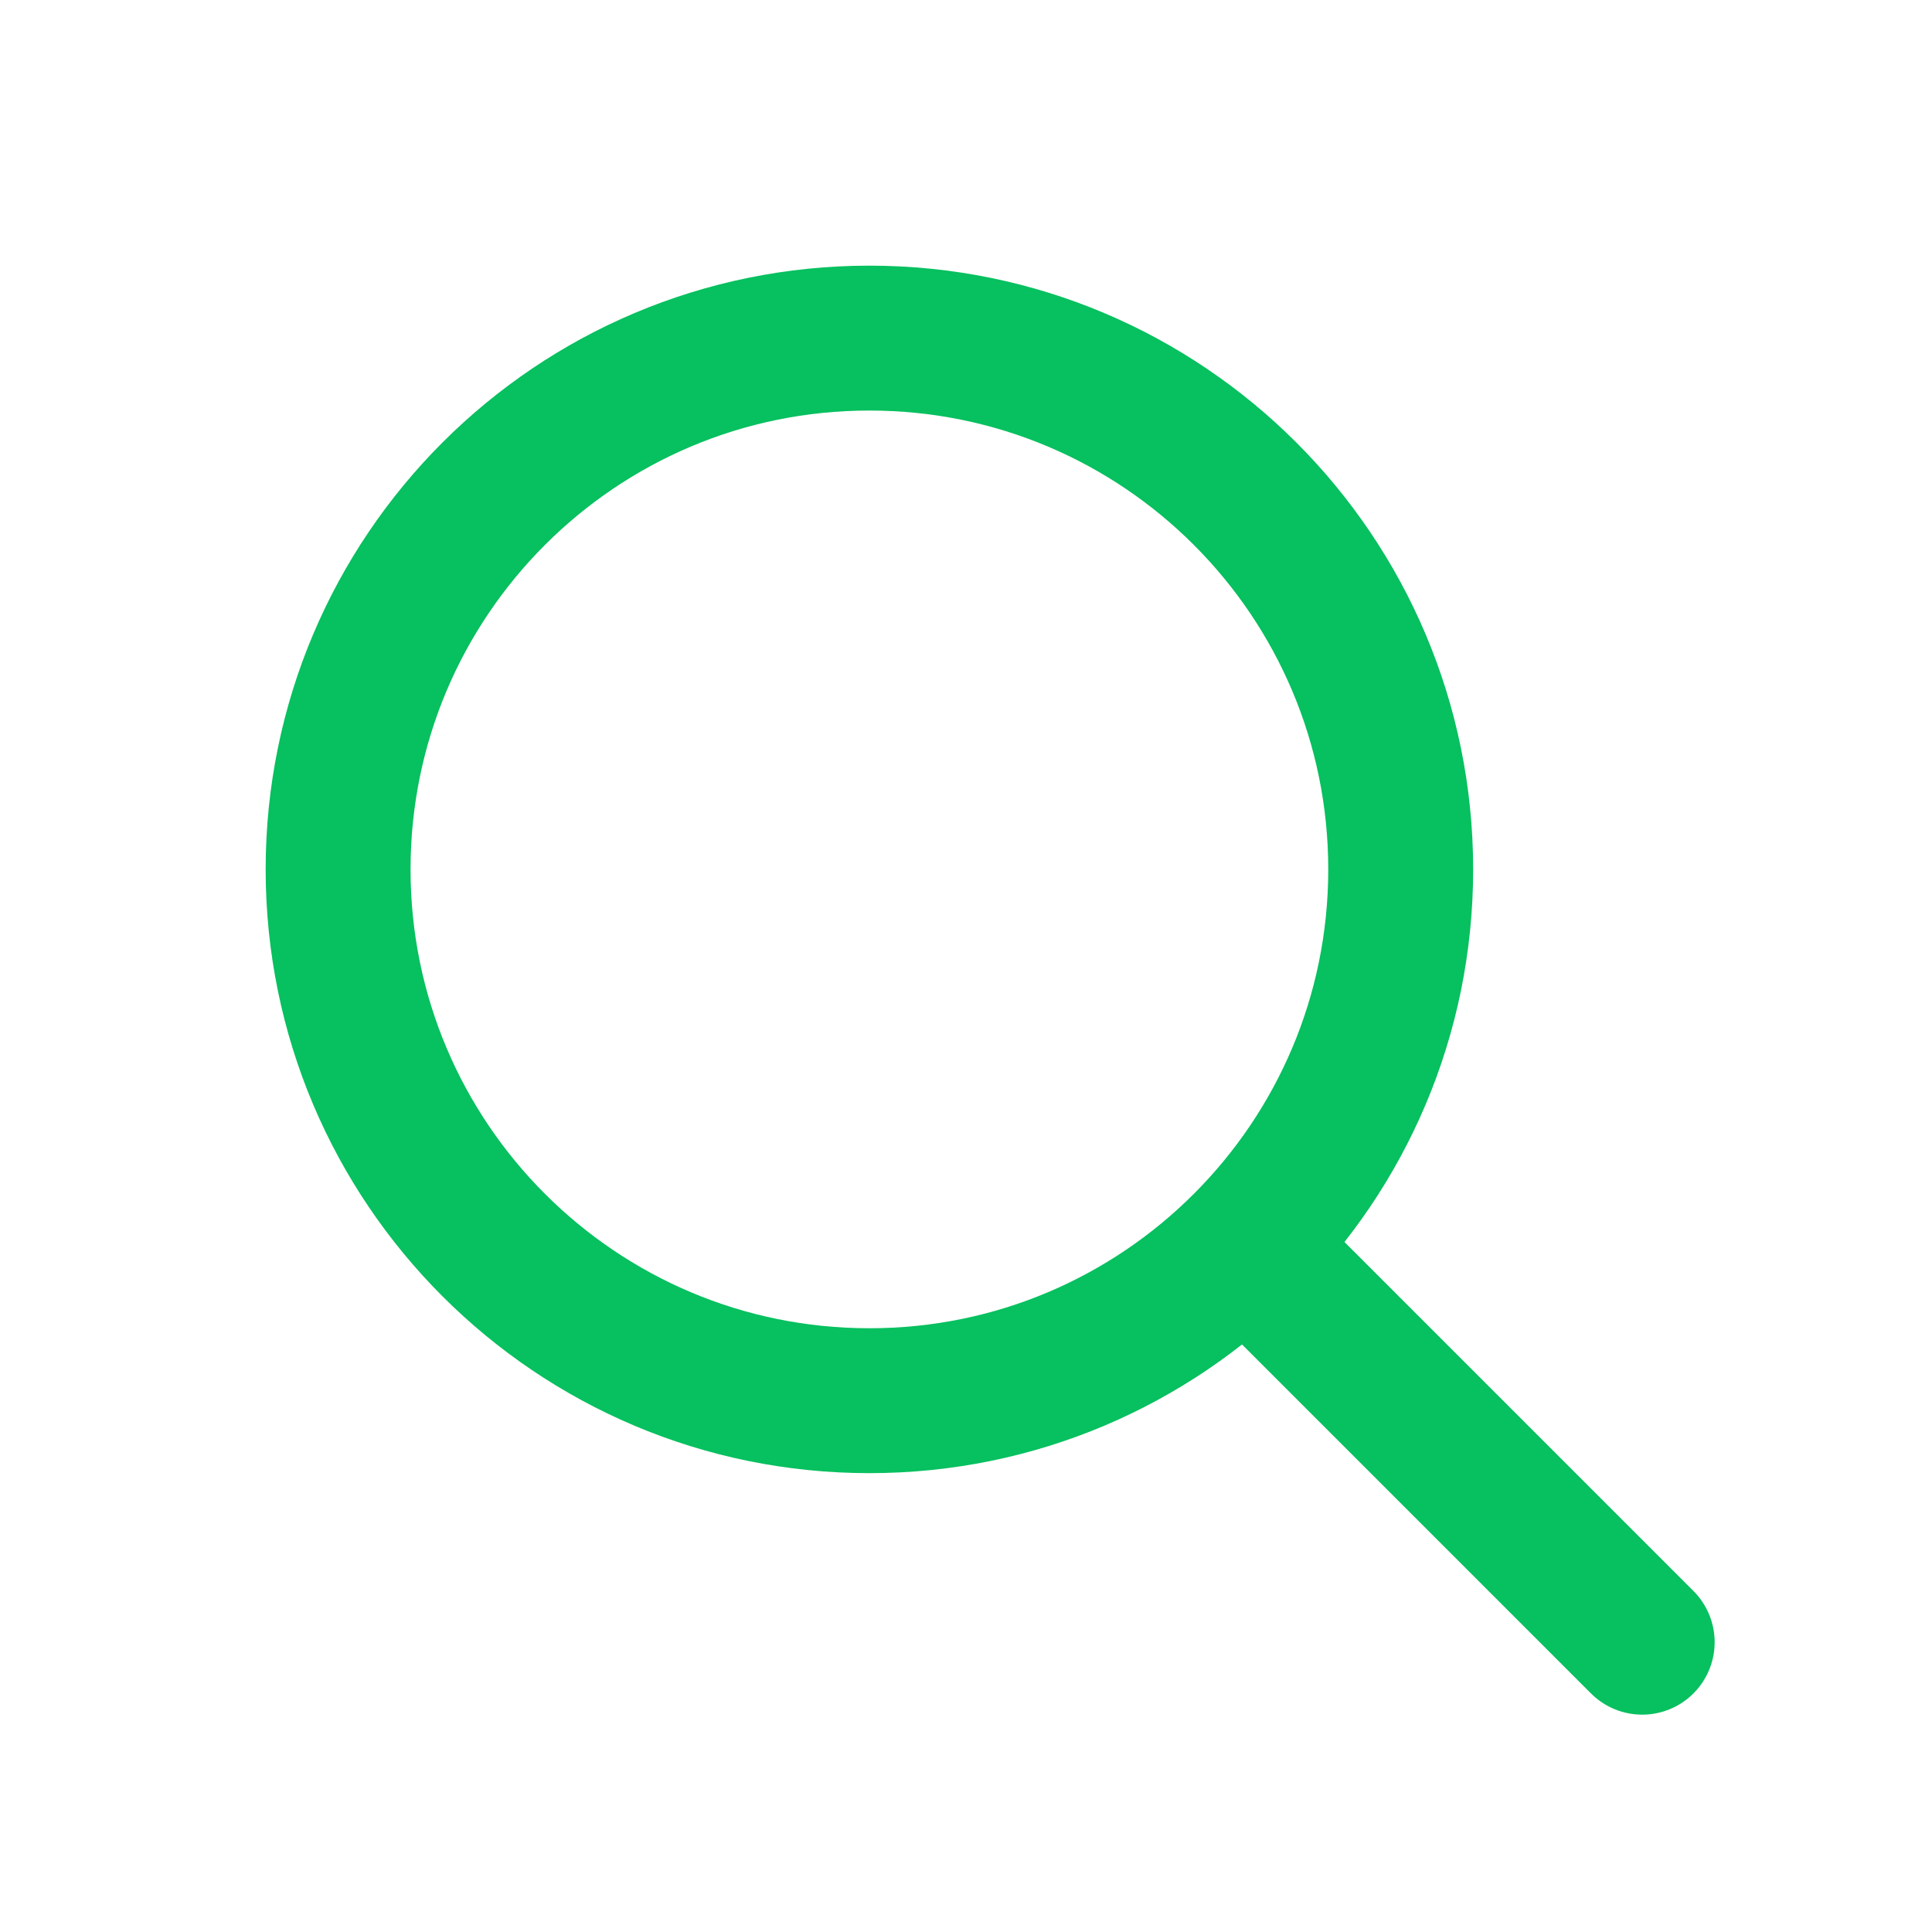
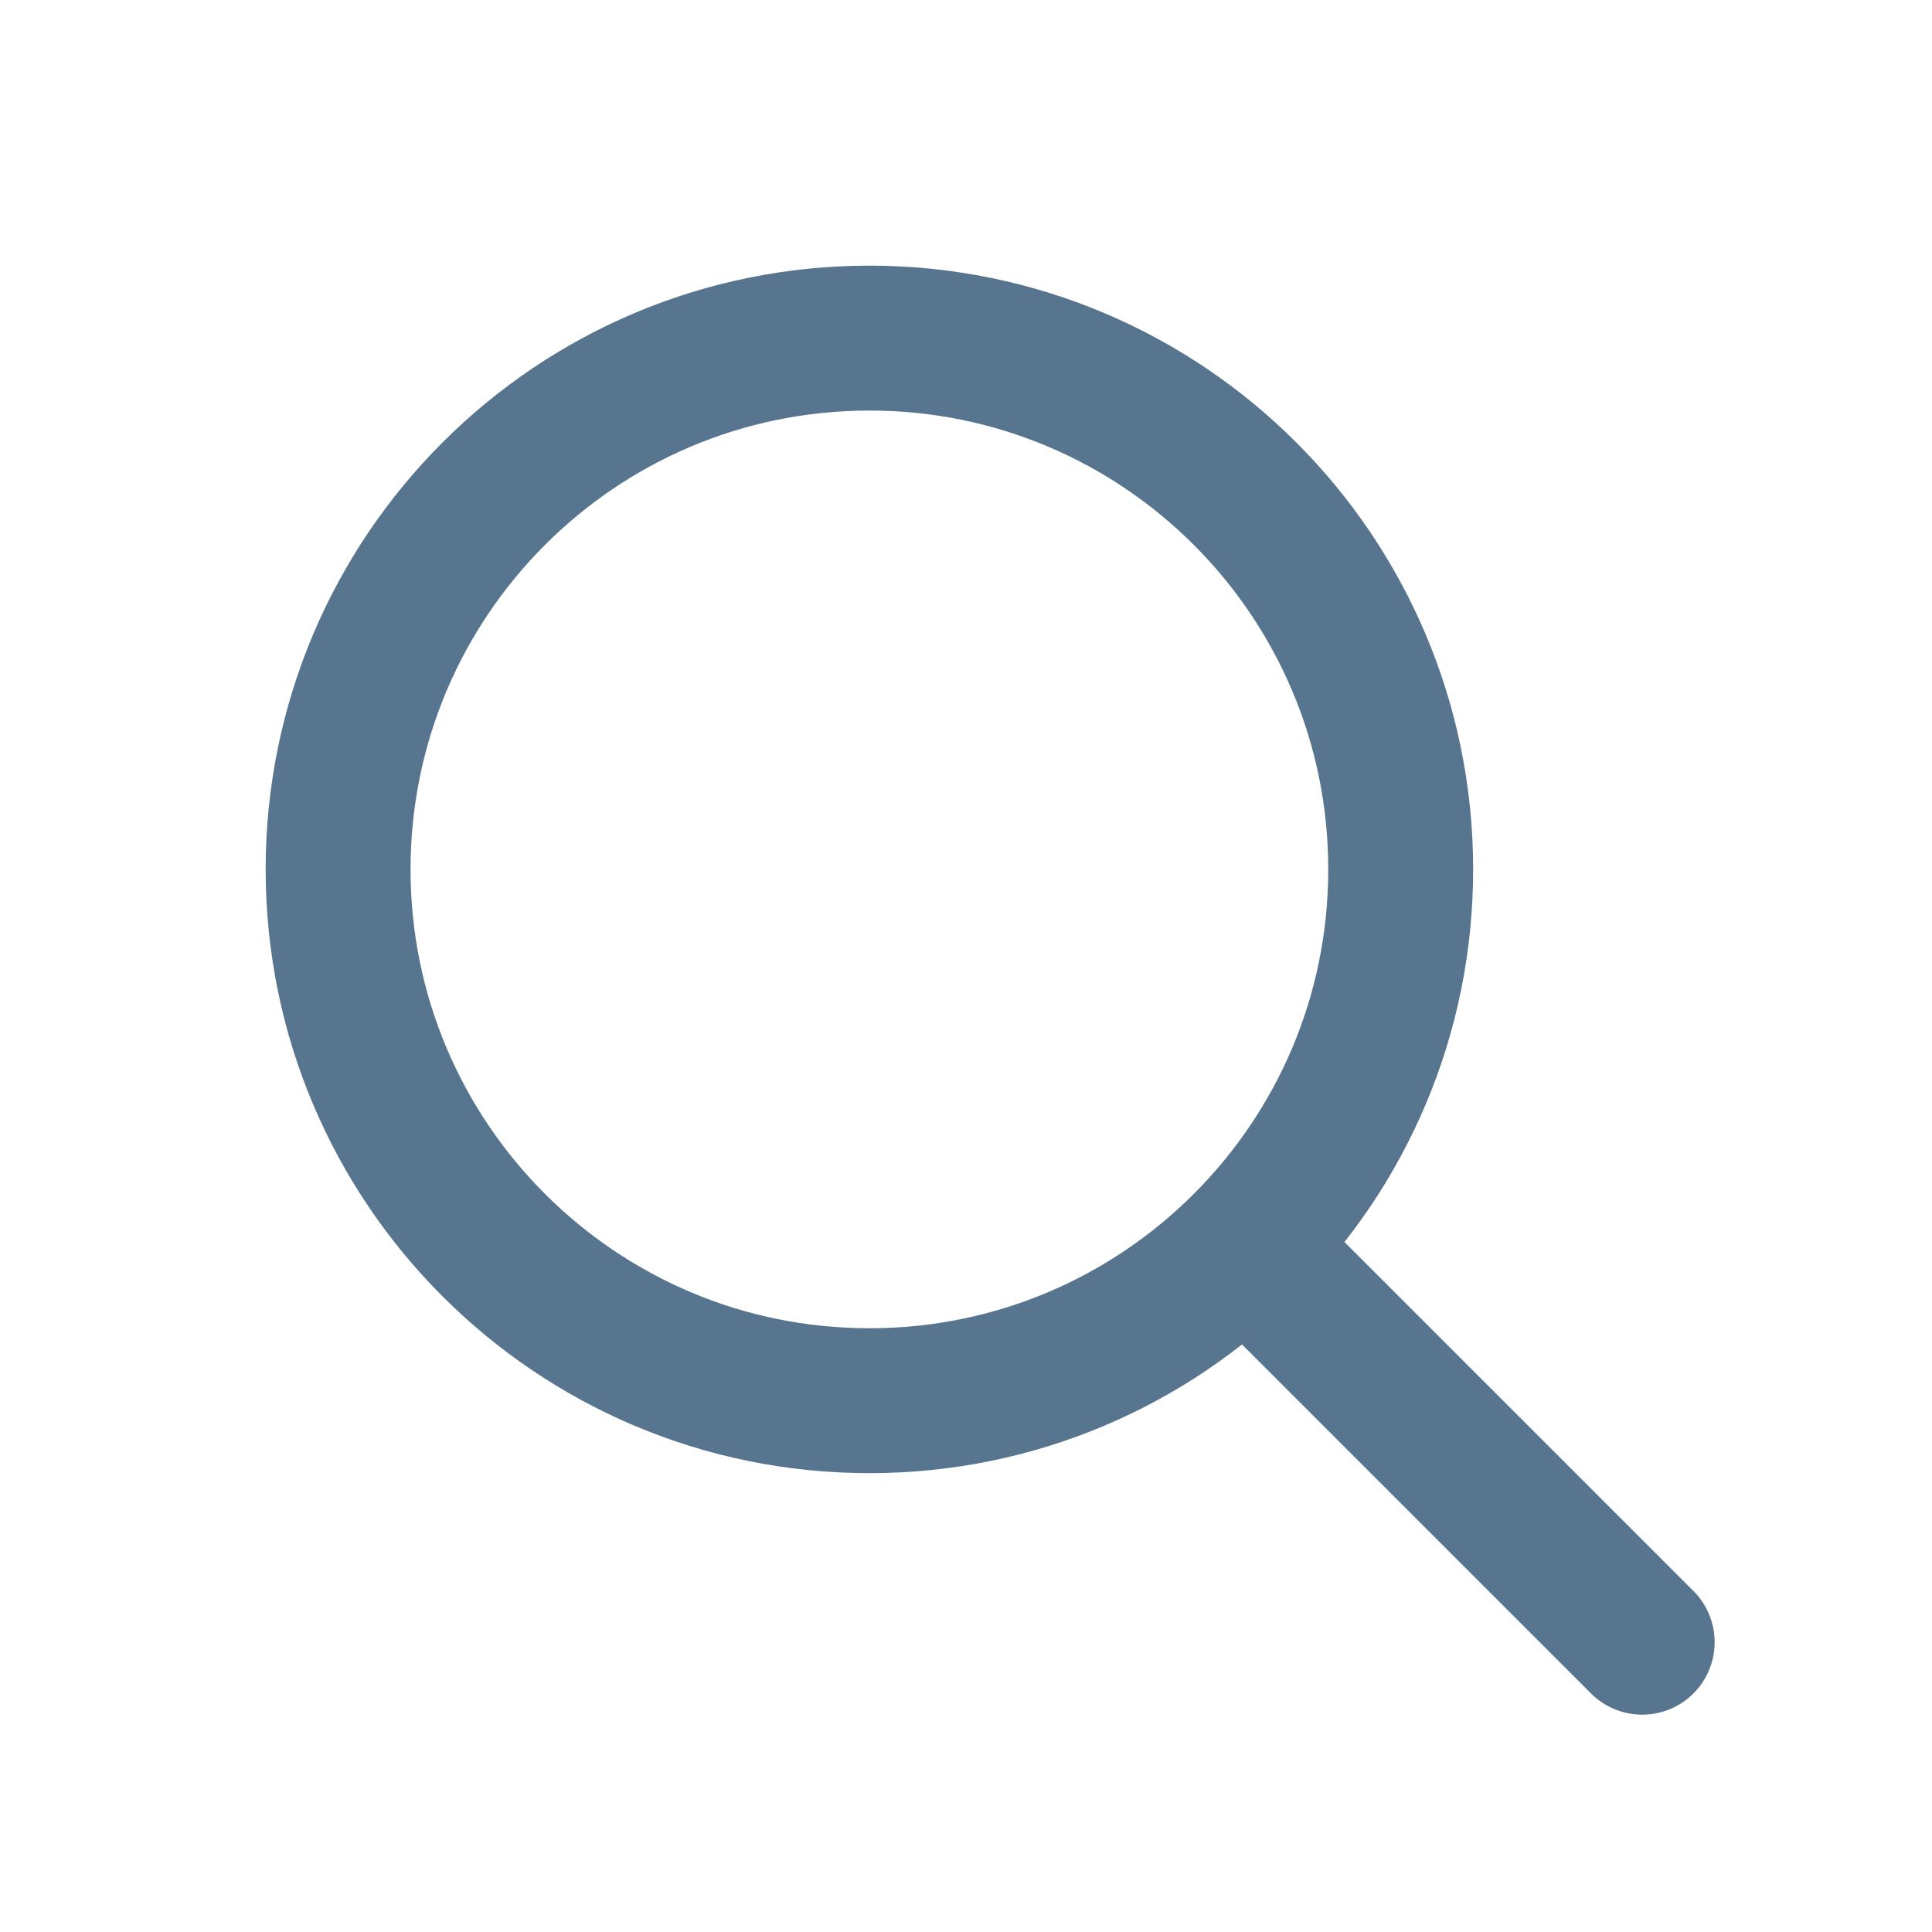
<svg xmlns="http://www.w3.org/2000/svg" width="20" height="20" viewBox="0 0 20 20" fill="none">
-   <circle cx="9" cy="9" r="5.5" stroke="#07C05F" stroke-width="1.5" />
-   <line x1="13.06" y1="13.06" x2="17" y2="17" stroke="#07C05F" stroke-width="1.5" stroke-linecap="round" />
+   <circle cx="9" cy="9" r="5.5" stroke="#57758e" stroke-width="1.5" />
+   <line x1="13.06" y1="13.06" x2="17" y2="17" stroke="#57758e" stroke-width="1.5" stroke-linecap="round" />
</svg>
